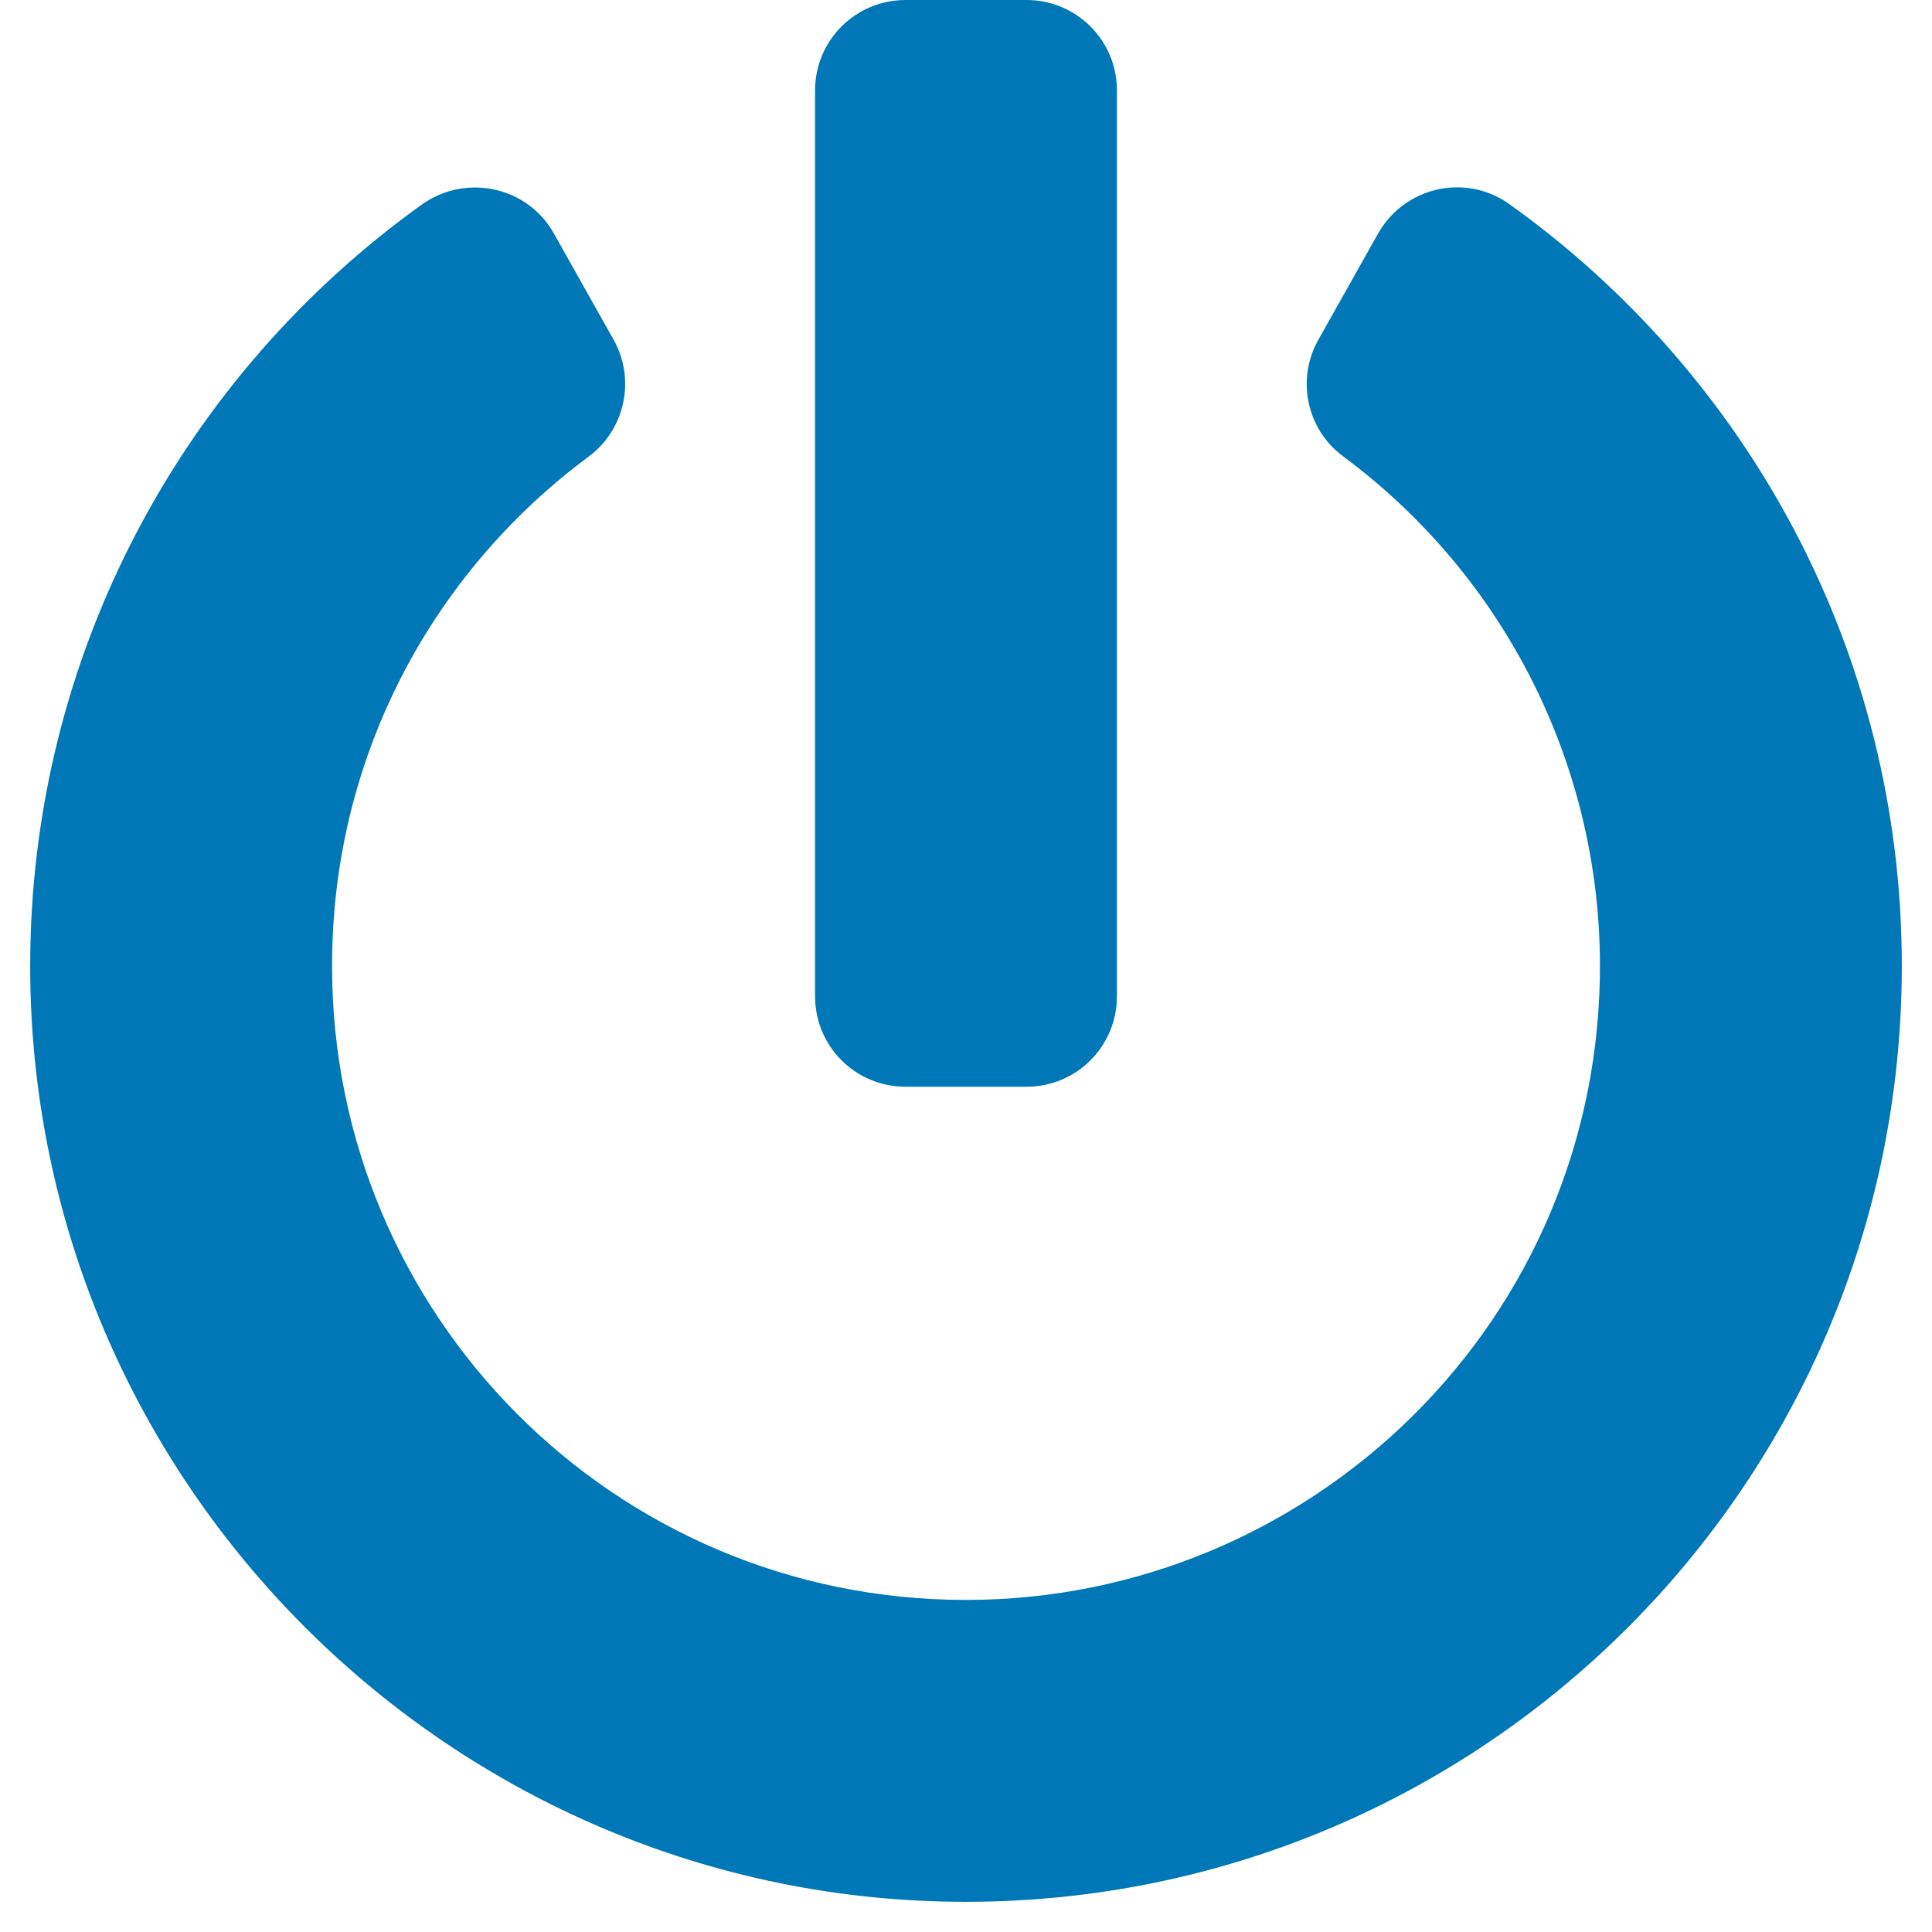
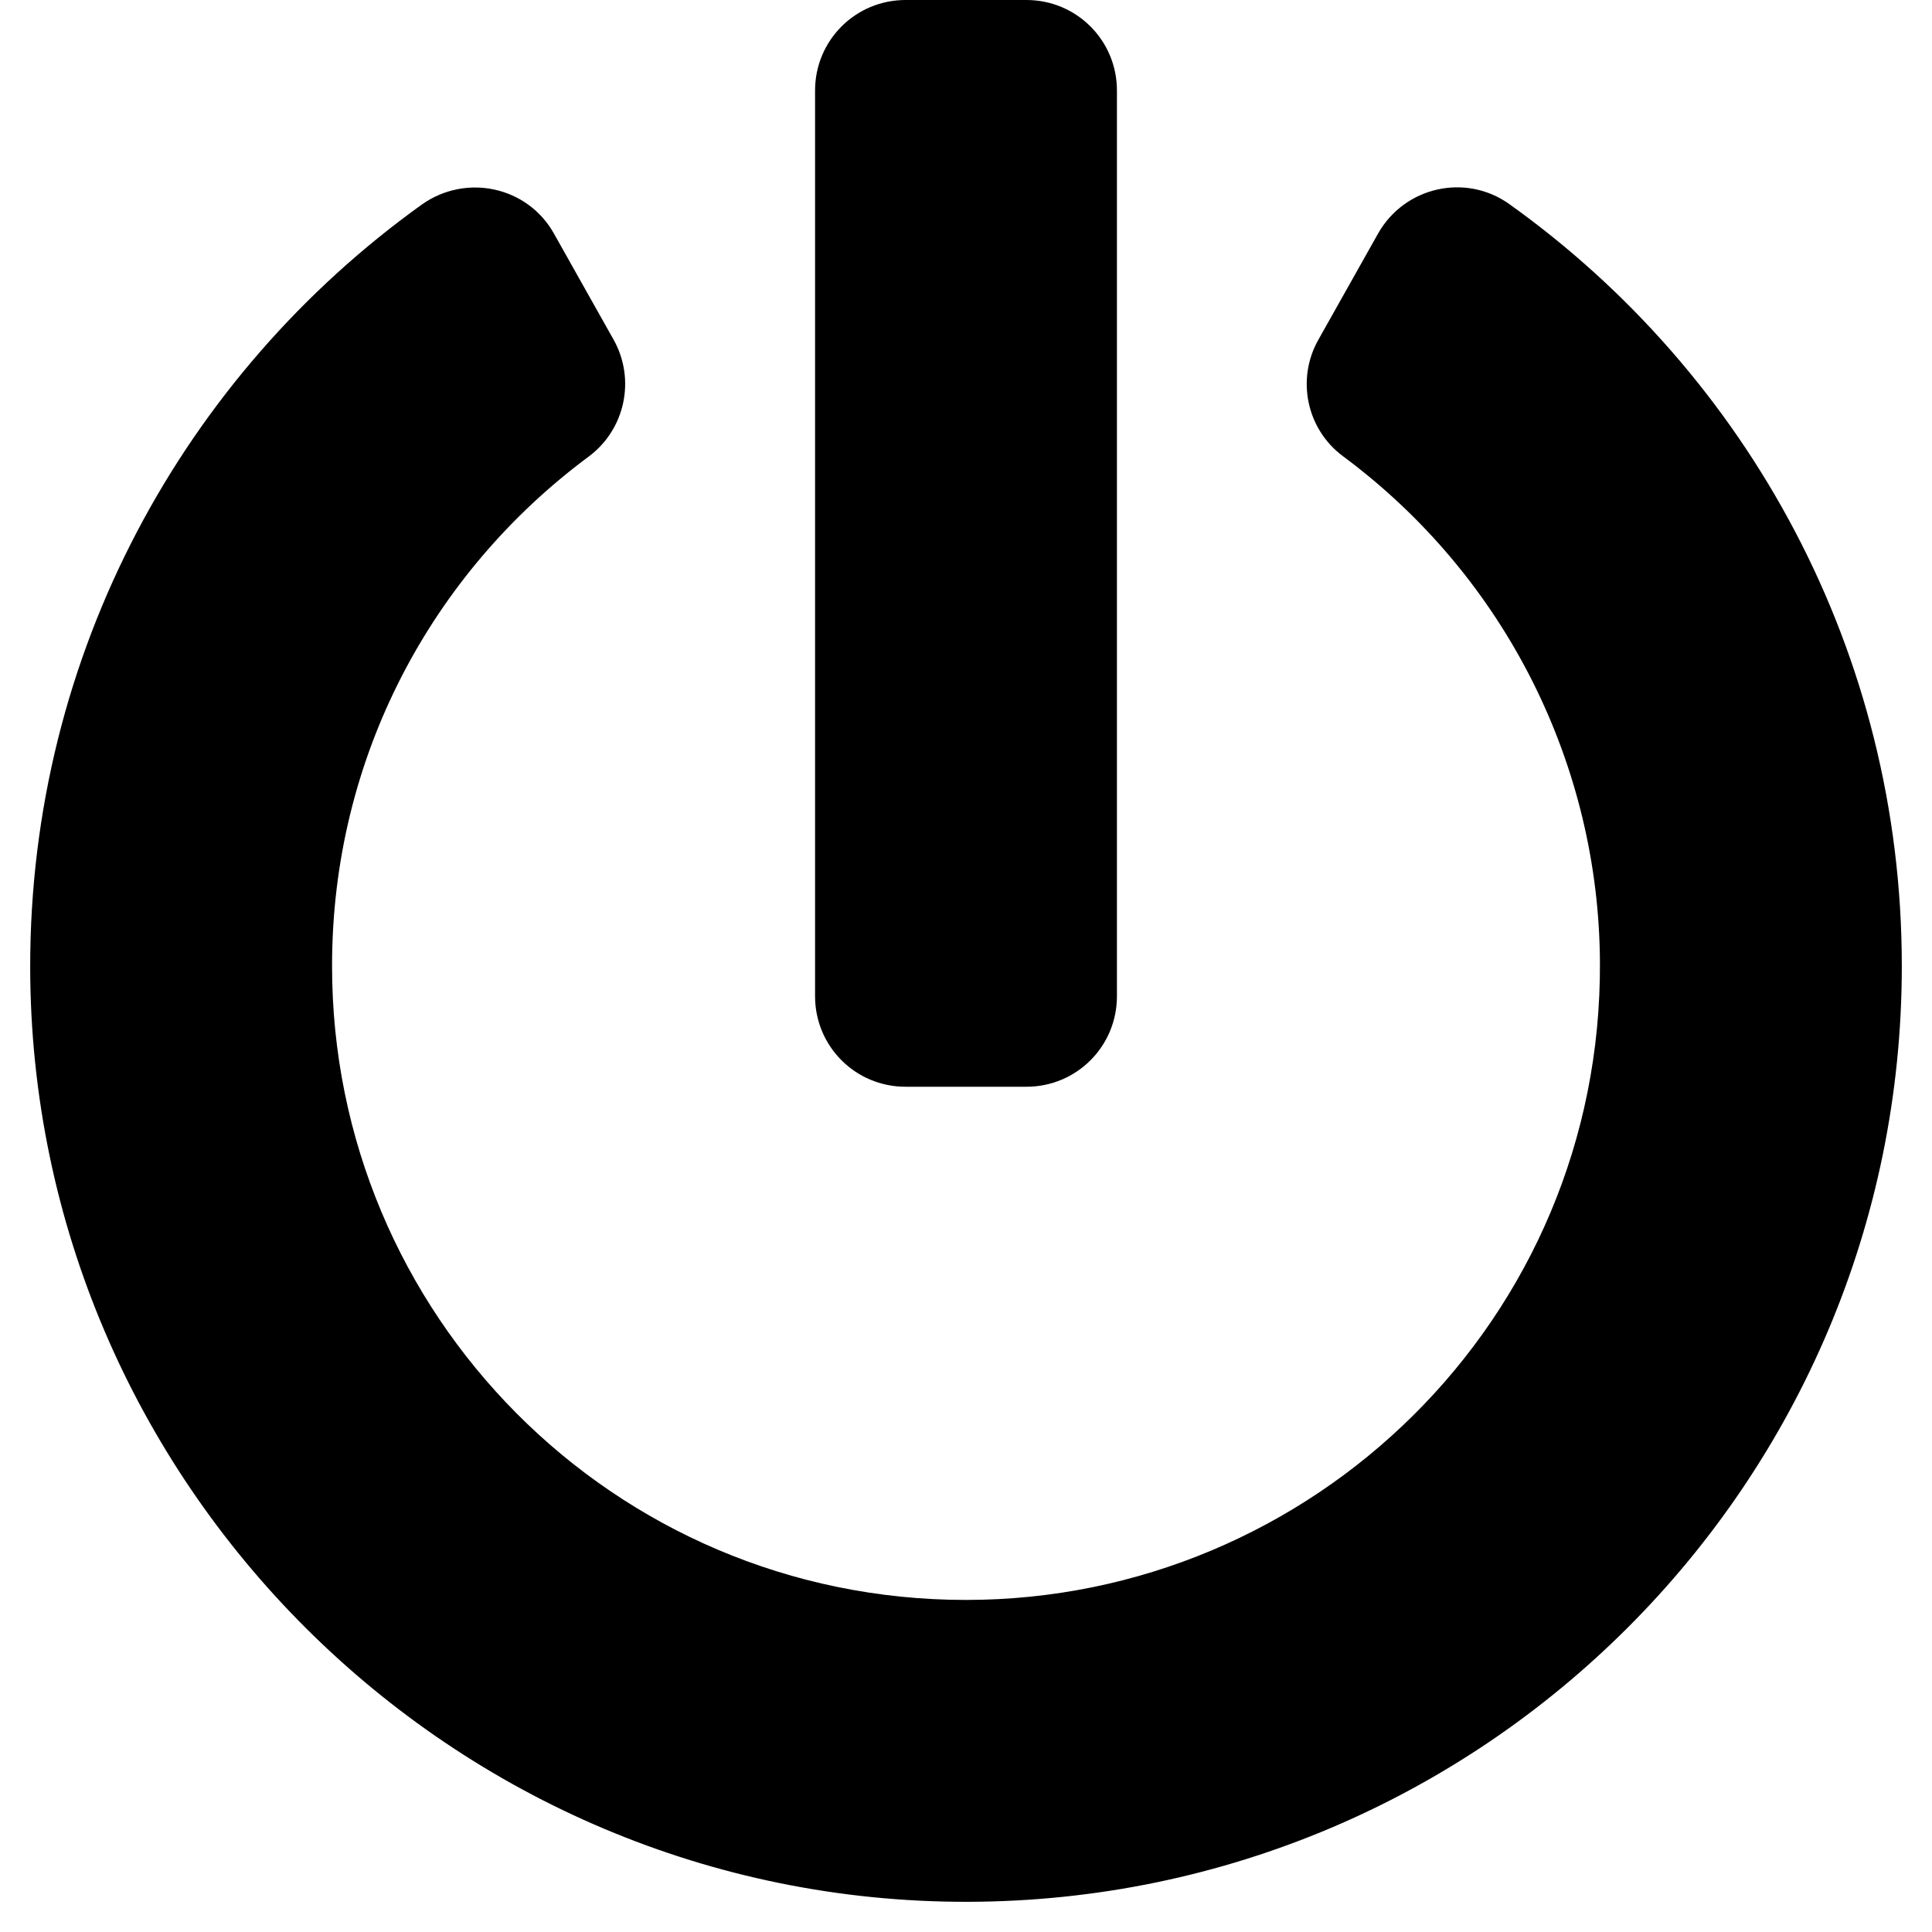
<svg xmlns="http://www.w3.org/2000/svg" aria-hidden="true" focusable="false" data-prefix="fas" data-icon="power-off" class="svg-inline--fa fa-power-off fa-w-16" role="img" viewBox="0 0 512 512">
-   <path fill="#0077b6" d="M400 54.1c63 45 104 118.6 104 201.9 0 136.8-110.8 247.7-247.5 248C120 504.3 8.2 393 8 256.4 7.9 173.1 48.9 99.3 111.8 54.2c11.7-8.3 28-4.8 35 7.7L162.6 90c5.9 10.5 3.1 23.8-6.6 31-41.5 30.8-68 79.6-68 134.9-.1 92.3 74.5 168.1 168 168.1 91.6 0 168.6-74.2 168-169.1-.3-51.8-24.7-101.8-68.1-134-9.7-7.2-12.4-20.5-6.5-30.9l15.8-28.1c7-12.4 23.2-16.1 34.8-7.8zM296 264V24c0-13.3-10.7-24-24-24h-32c-13.3 0-24 10.7-24 24v240c0 13.3 10.7 24 24 24h32c13.3 0 24-10.7 24-24z" />
+   <path fill="#000" d="M400 54.1c63 45 104 118.6 104 201.9 0 136.8-110.8 247.7-247.5 248C120 504.3 8.2 393 8 256.4 7.9 173.1 48.9 99.3 111.8 54.2c11.7-8.3 28-4.8 35 7.7L162.6 90c5.9 10.5 3.1 23.8-6.6 31-41.5 30.8-68 79.6-68 134.9-.1 92.3 74.5 168.1 168 168.1 91.6 0 168.6-74.2 168-169.1-.3-51.8-24.7-101.8-68.1-134-9.7-7.2-12.4-20.5-6.5-30.9l15.8-28.1c7-12.4 23.2-16.1 34.8-7.8zM296 264V24c0-13.3-10.7-24-24-24h-32c-13.3 0-24 10.7-24 24v240c0 13.3 10.7 24 24 24h32c13.3 0 24-10.7 24-24z" />
</svg>
